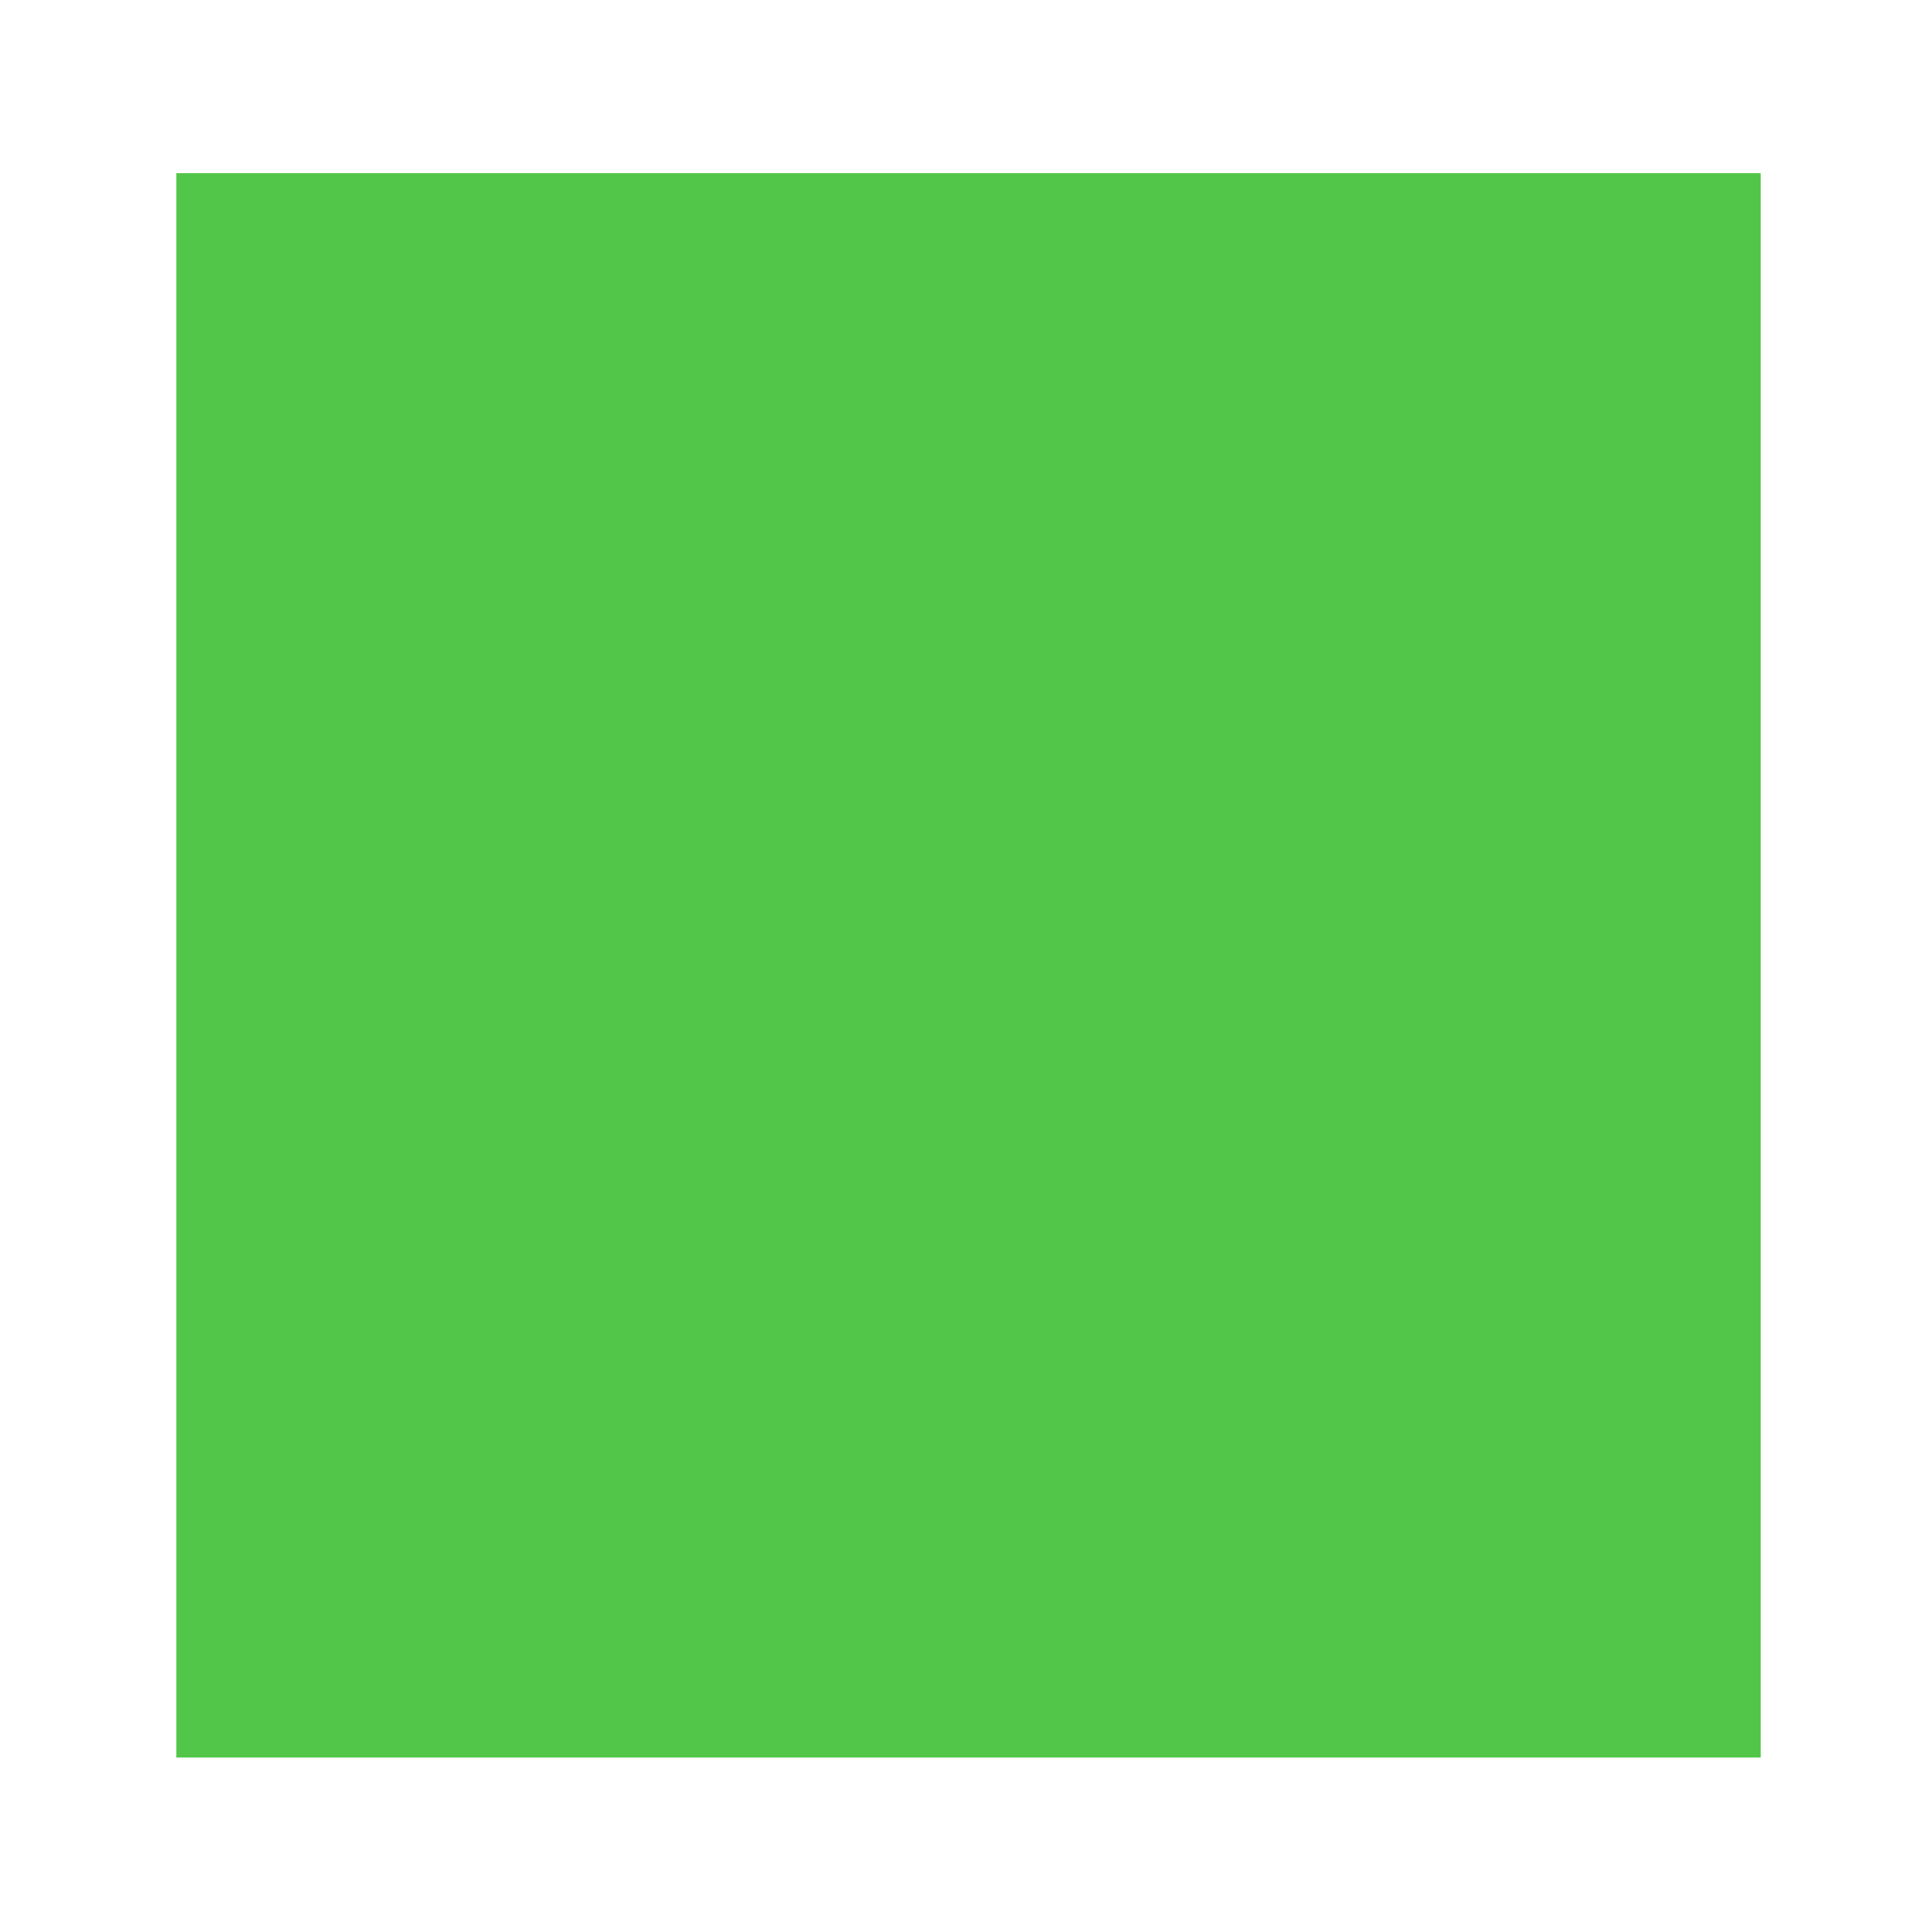
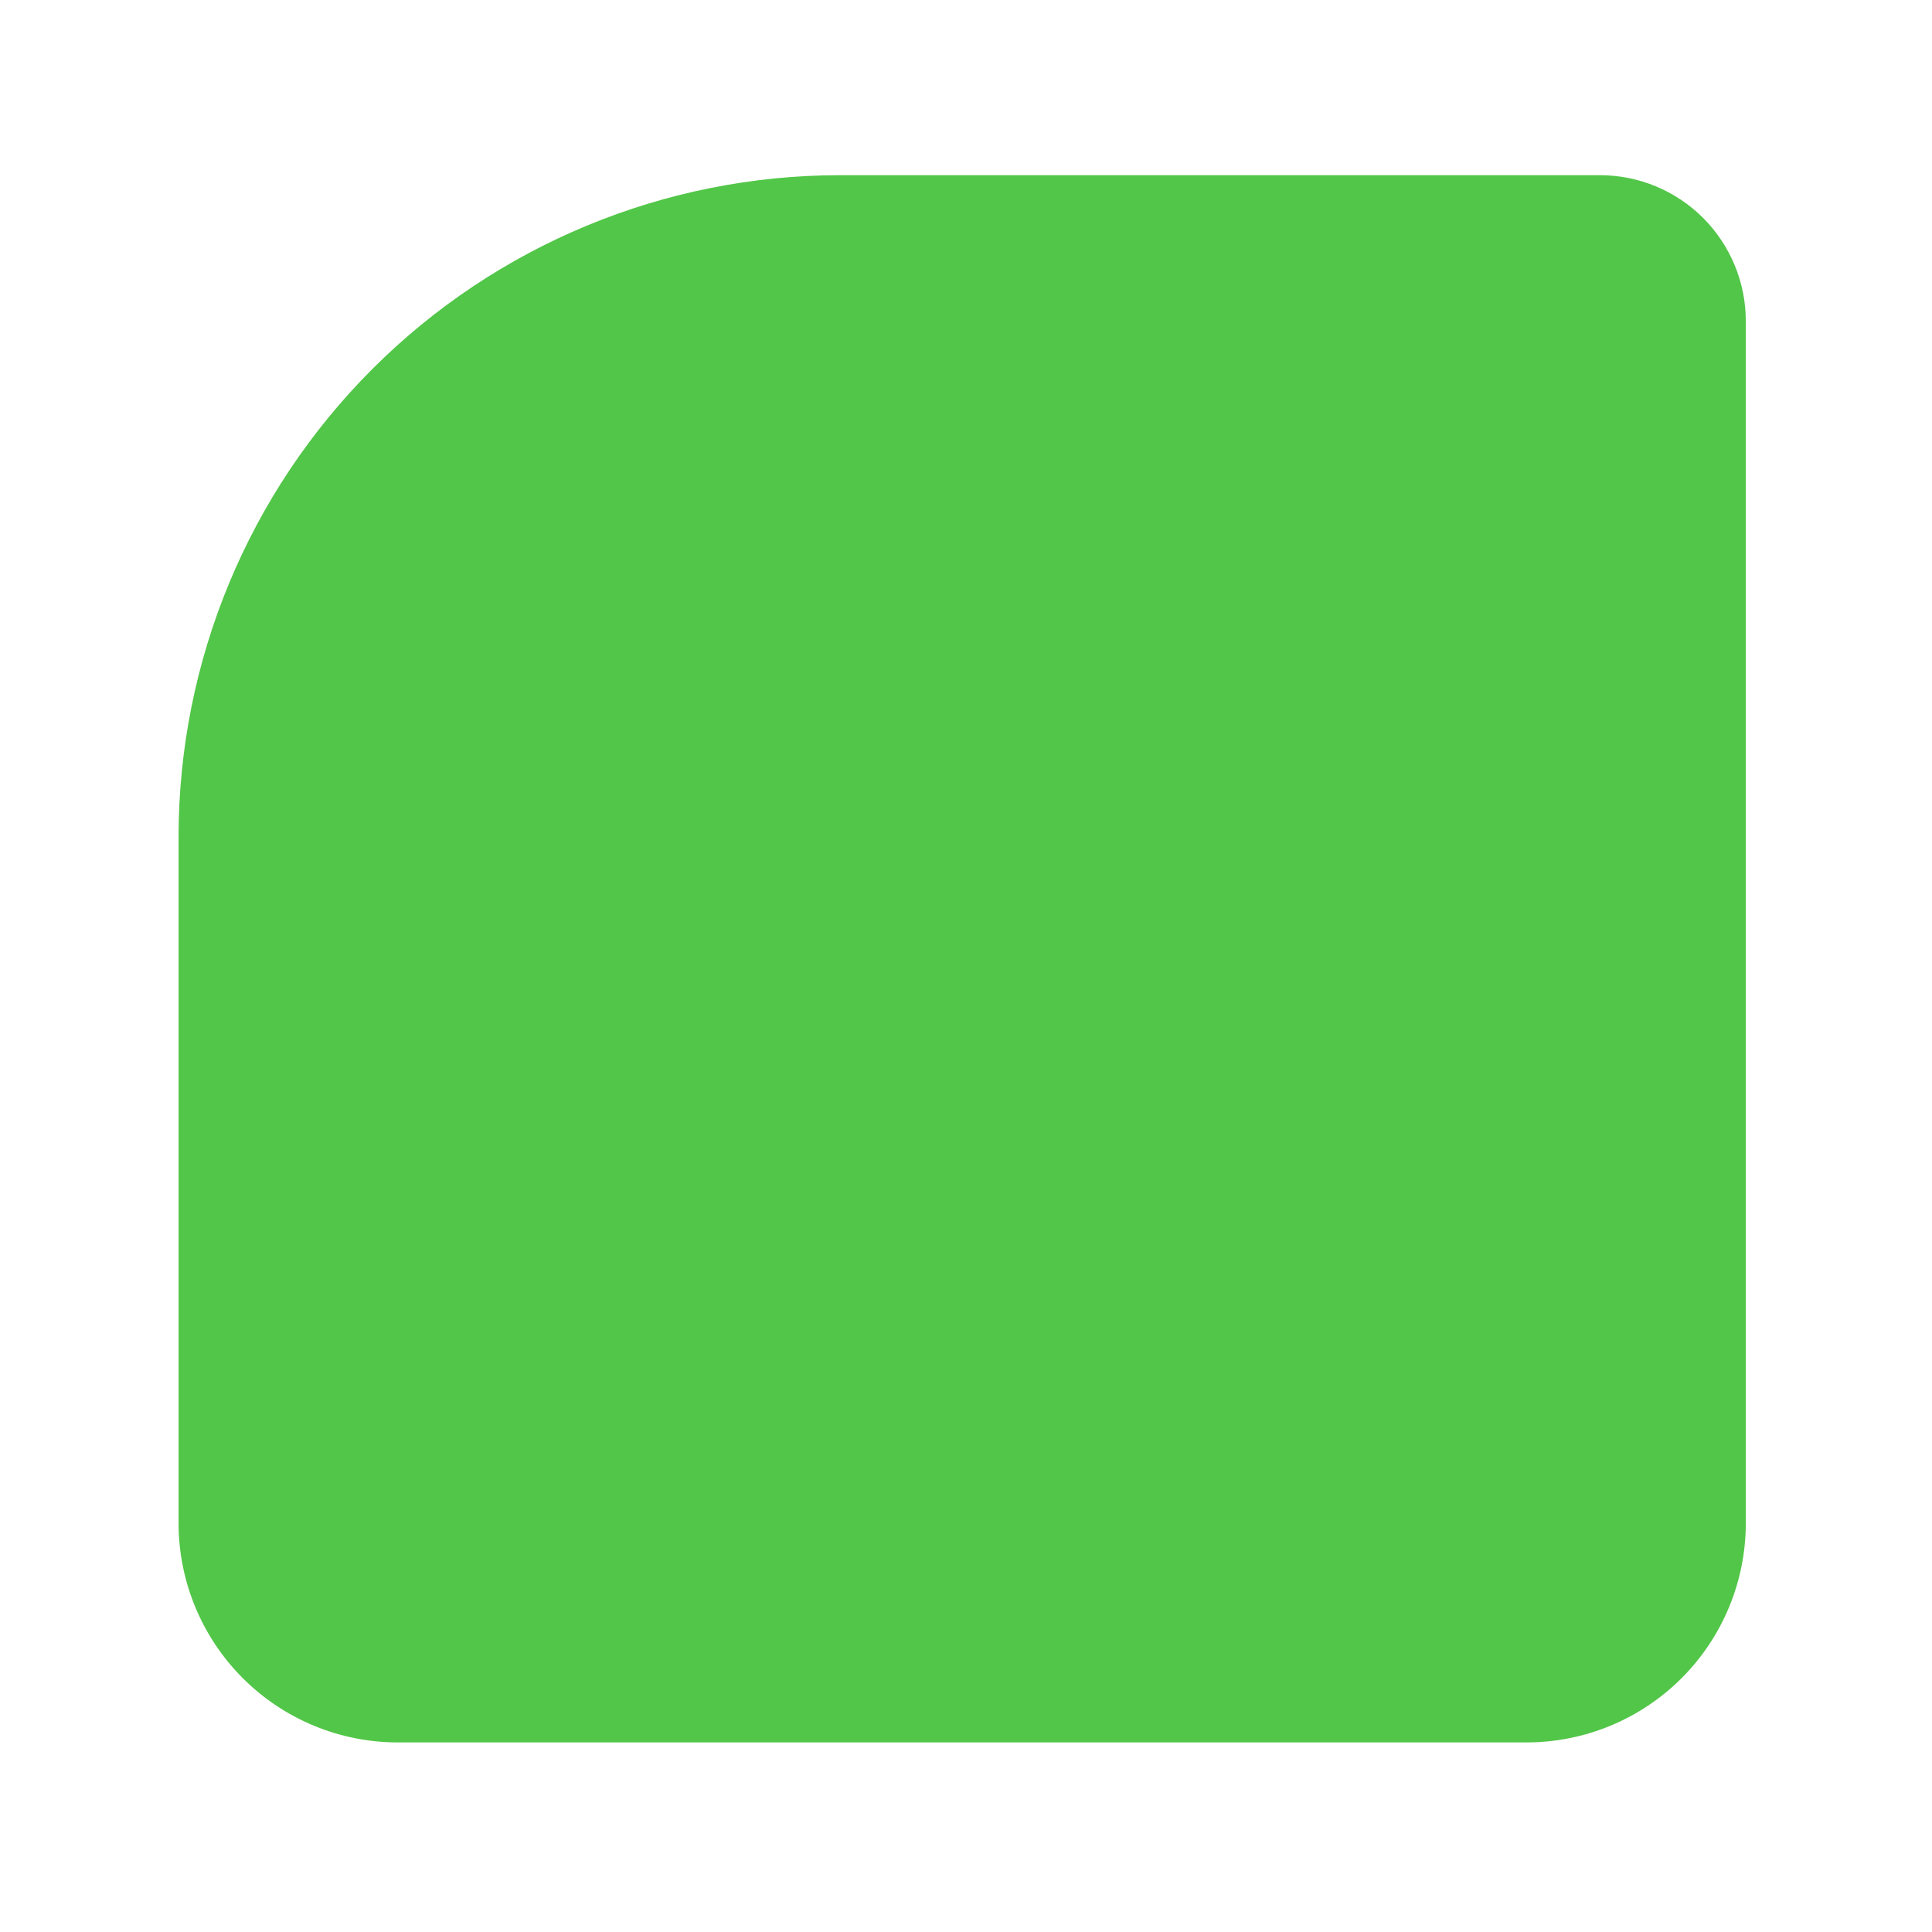
- <svg xmlns="http://www.w3.org/2000/svg" width="100%" height="100%" viewBox="0 0 183 183" version="1.1" xml:space="preserve" style="fill-rule:evenodd;clip-rule:evenodd;stroke-linejoin:round;stroke-miterlimit:2;">
-   <g transform="matrix(1,0,0,1,-445,-220)">
-     <g id="shape7" transform="matrix(1.10786,0,0,1.10786,445.72,220.416)">
-       <rect x="0" y="0" width="164.321" height="164.321" style="fill:none;" />
-       <g transform="matrix(0.922784,0,0,0.922784,-574.109,-554.109)">
-         <rect x="637.787" y="616.113" width="146.796" height="146.796" style="fill:rgb(82,198,72);" />
+ <svg xmlns="http://www.w3.org/2000/svg" width="100%" height="100%" viewBox="0 0 185 185" version="1.1" xml:space="preserve" style="fill-rule:evenodd;clip-rule:evenodd;stroke-linejoin:round;stroke-miterlimit:2;">
+   <g transform="matrix(1,0,0,1,-221,-213)">
+     <g id="shape7" transform="matrix(1.00851,0,0,1.00851,487.078,213.372)">
+       <rect x="-263.443" y="0" width="182.448" height="182.448" style="fill:none;" />
+       <g id="shape71" transform="matrix(1.09851,0,0,1.09851,-262.73,0.41249)">
+         <rect x="0" y="0" width="164.321" height="164.321" style="fill:none;" />
+         <g transform="matrix(0.922784,0,0,0.922784,-574.109,-554.109)">
+           <path d="M770.919,616.113C774.543,616.113 778.018,617.553 780.581,620.115C783.143,622.678 784.583,626.153 784.583,629.777L784.583,742.368C784.583,747.816 782.419,753.04 778.567,756.893C774.714,760.745 769.49,762.909 764.042,762.909L658.328,762.909C652.88,762.909 647.656,760.745 643.803,756.893C639.951,753.04 637.787,747.816 637.787,742.368L637.787,678.09C637.787,661.653 644.317,645.889 655.94,634.266C667.563,622.643 683.327,616.113 699.764,616.113L770.919,616.113Z" style="fill:rgb(82,198,72);" />
+         </g>
      </g>
    </g>
  </g>
</svg>
